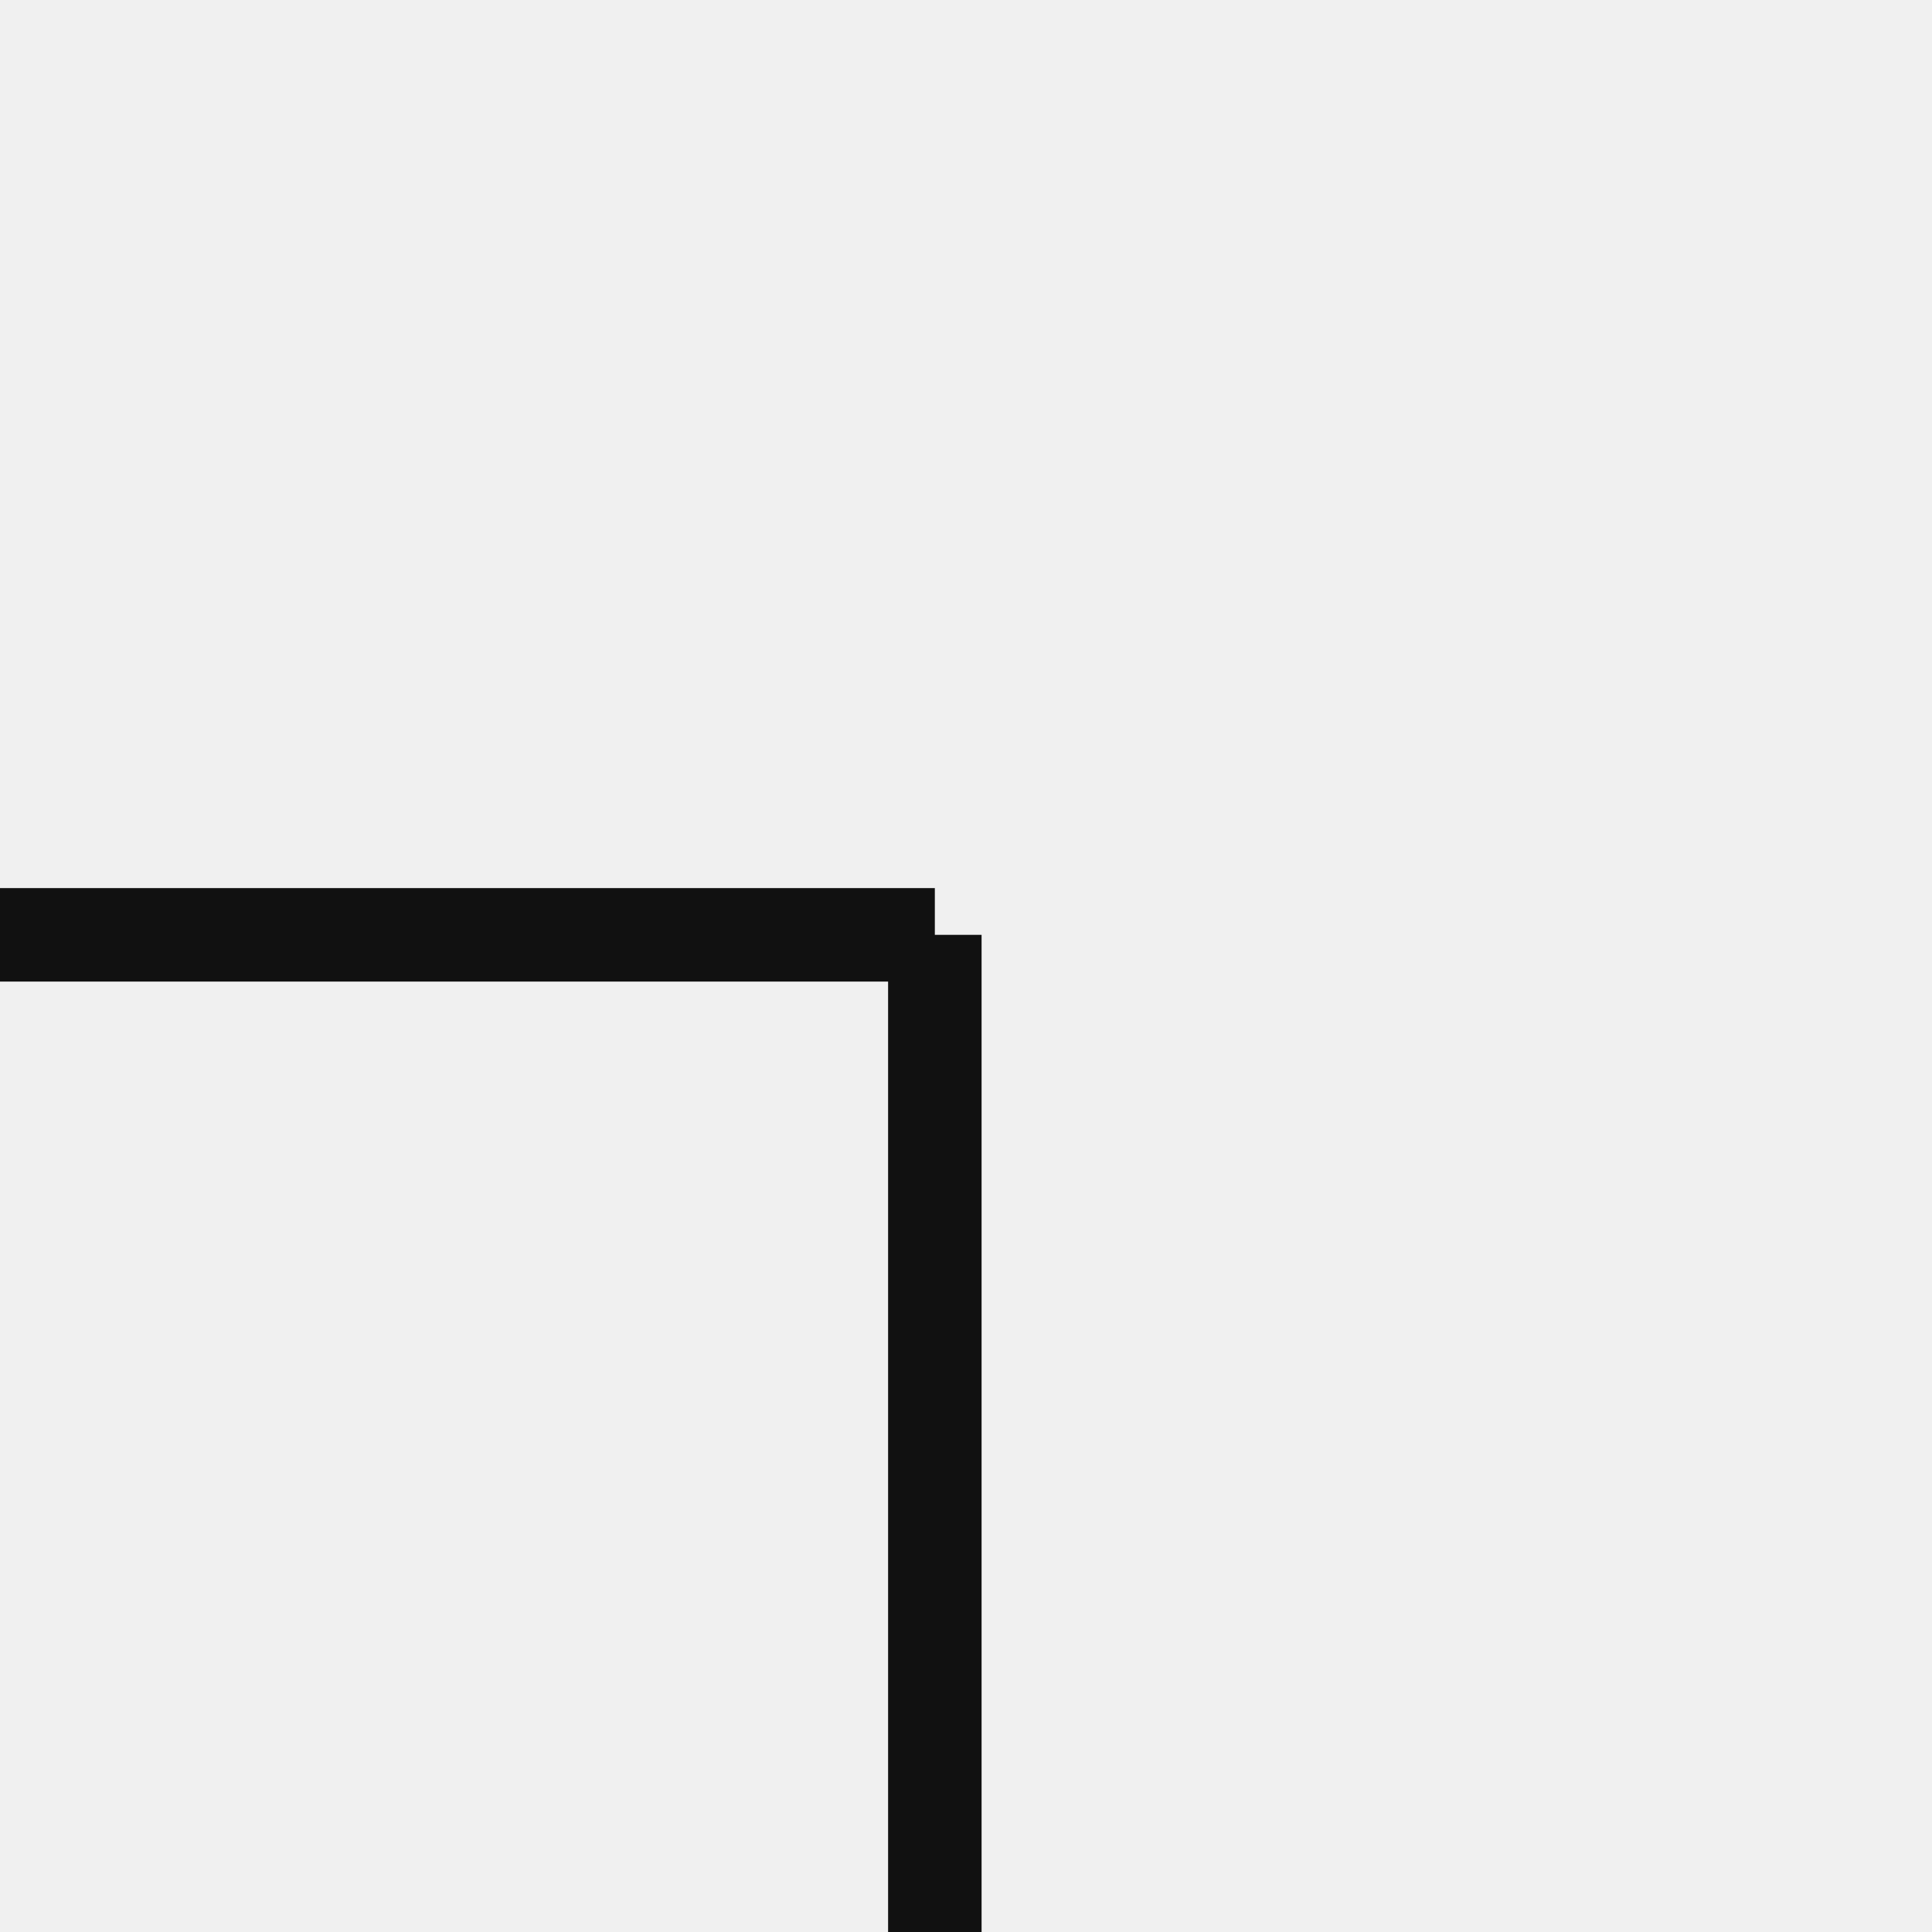
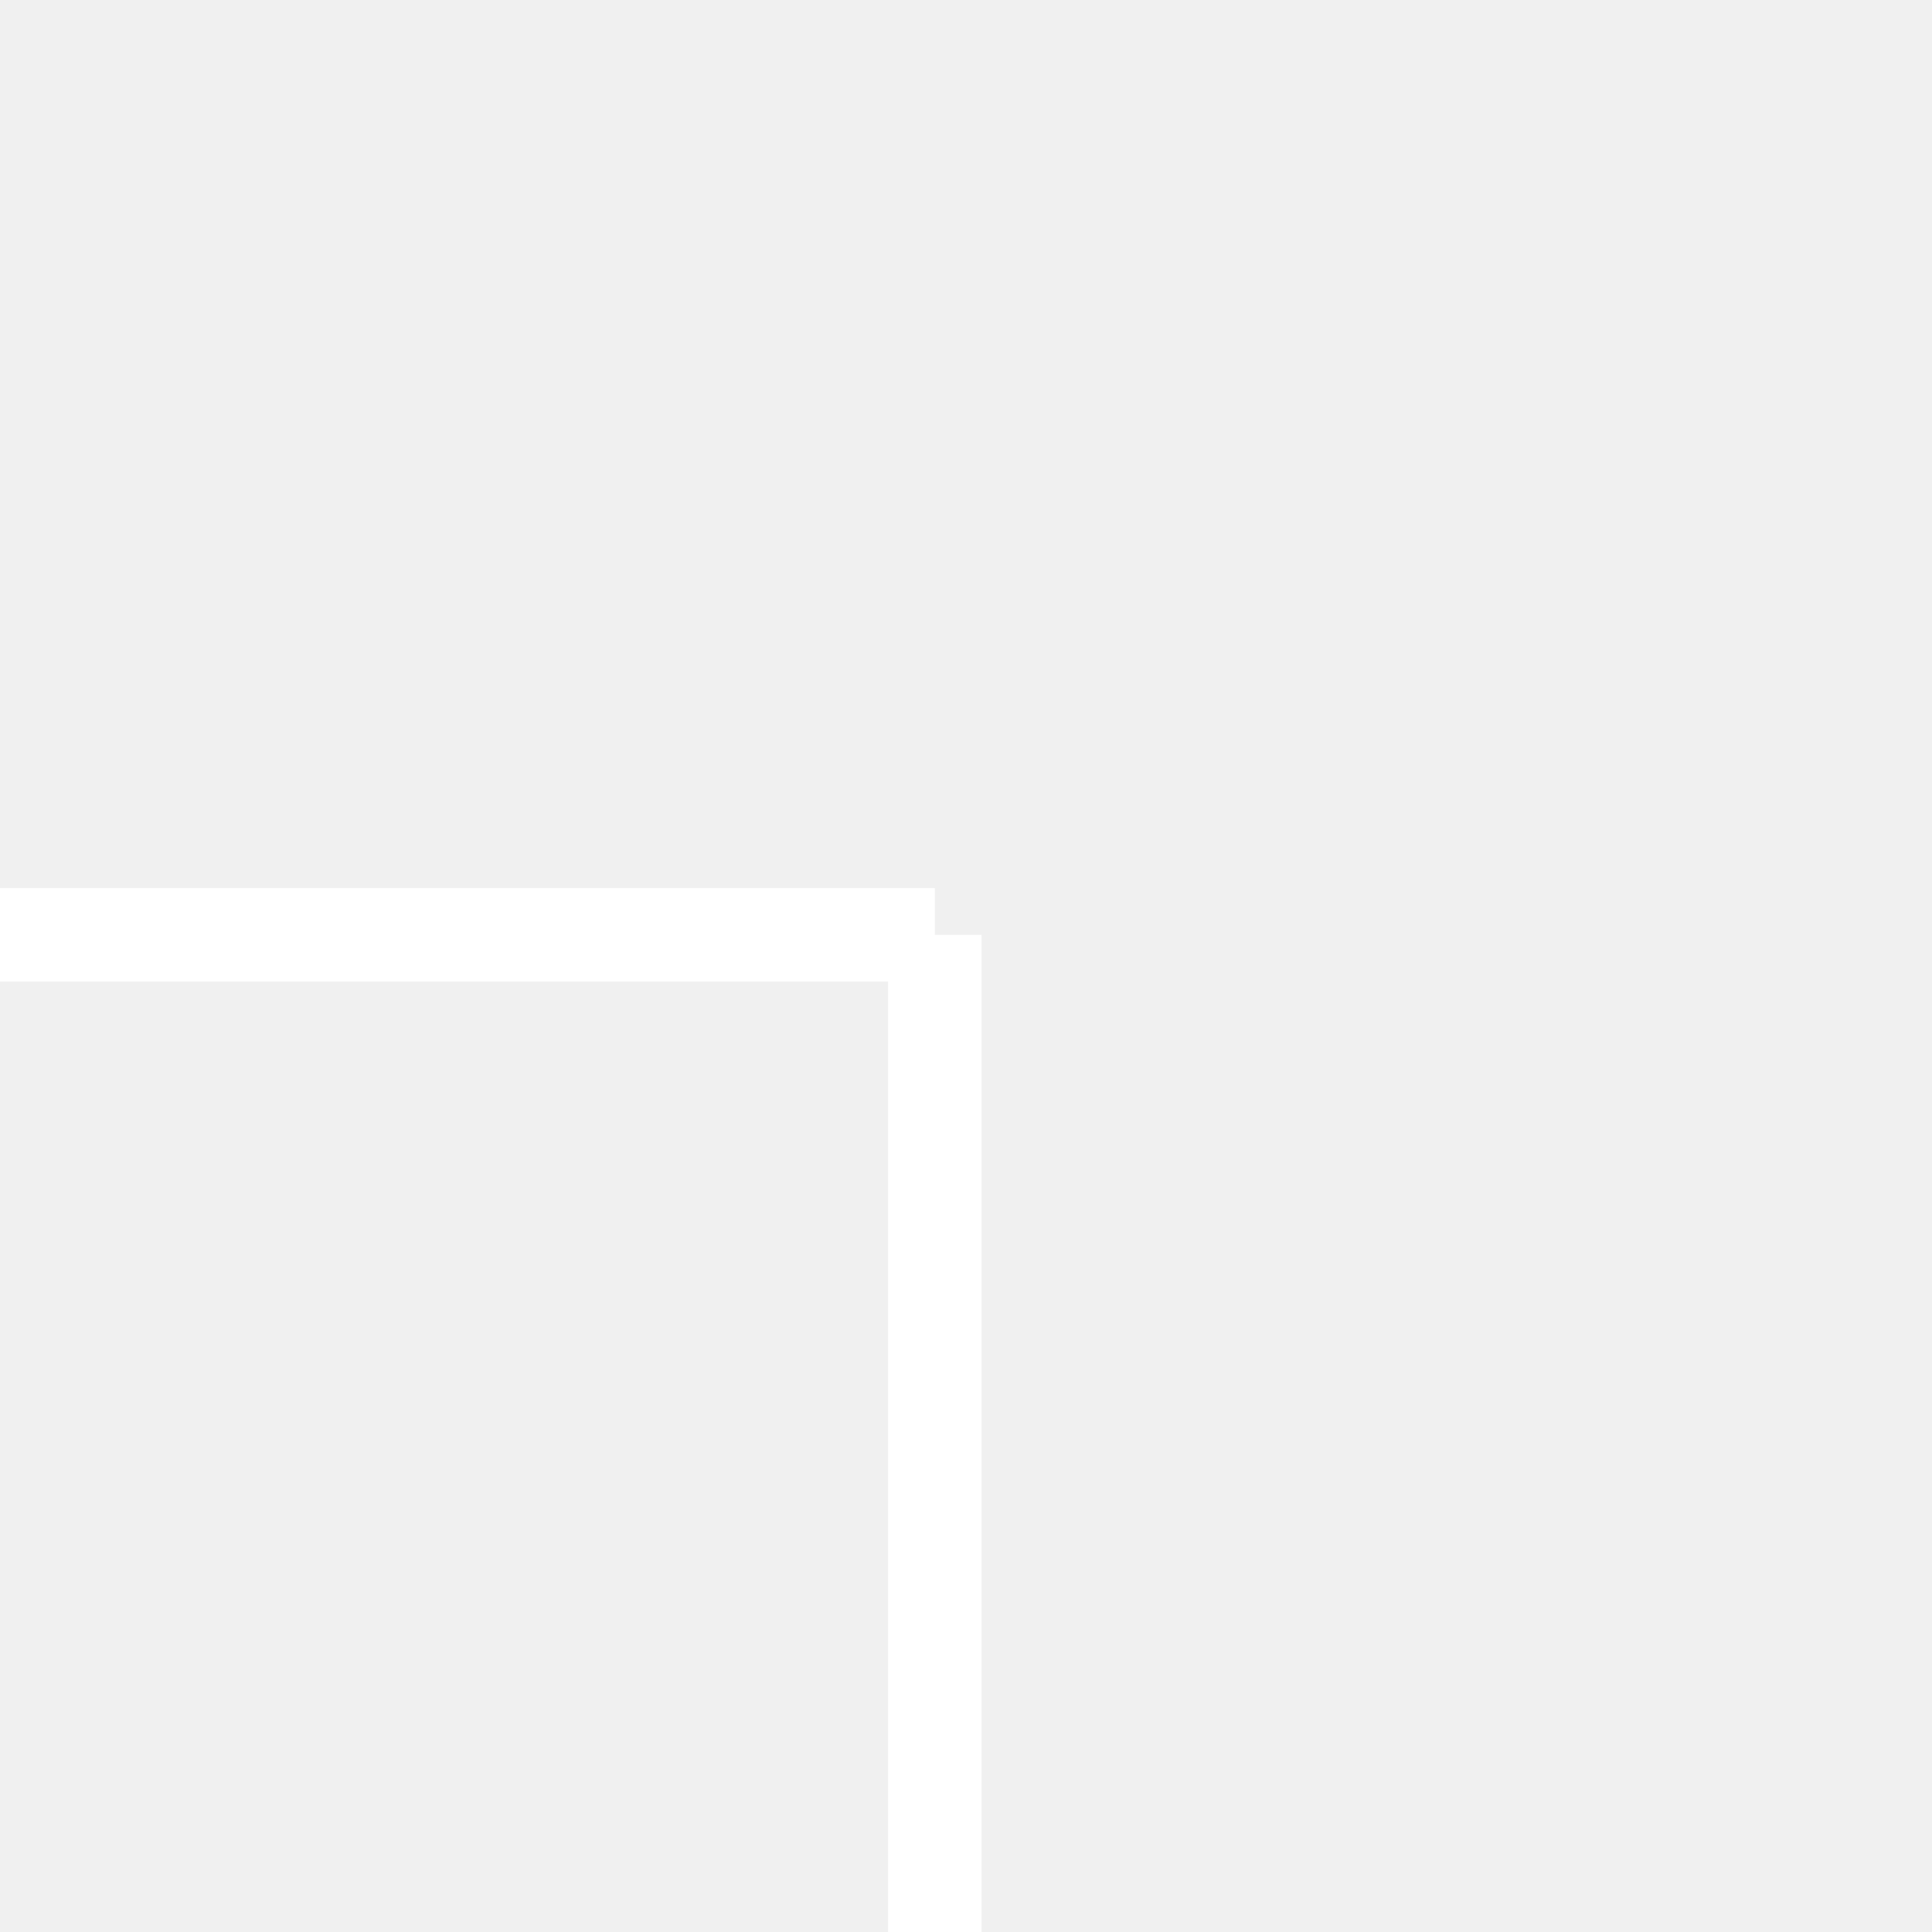
<svg xmlns="http://www.w3.org/2000/svg" width="31" height="31">
  <g>
-     <line stroke="#111" stroke-linecap="undefined" stroke-linejoin="undefined" id="svg_1" y2="15" x2="15" y1="15" x1="0" stroke-width="1.5" fill="none" />
-     <line stroke="#111" stroke-linecap="undefined" stroke-linejoin="undefined" id="svg_2" y2="31" x2="15" y1="15" x1="15" fill-opacity="null" stroke-opacity="null" stroke-width="1.5" fill="none" />
+     <line stroke="#FFF" stroke-linecap="undefined" stroke-linejoin="undefined" id="svg_1" y2="15" x2="15" y1="15" x1="0" stroke-width="1.5" fill="none" />
+     <line stroke="#FFF" stroke-linecap="undefined" stroke-linejoin="undefined" id="svg_2" y2="31" x2="15" y1="15" x1="15" fill-opacity="null" stroke-opacity="null" stroke-width="1.5" fill="none" />
  </g>
</svg>
